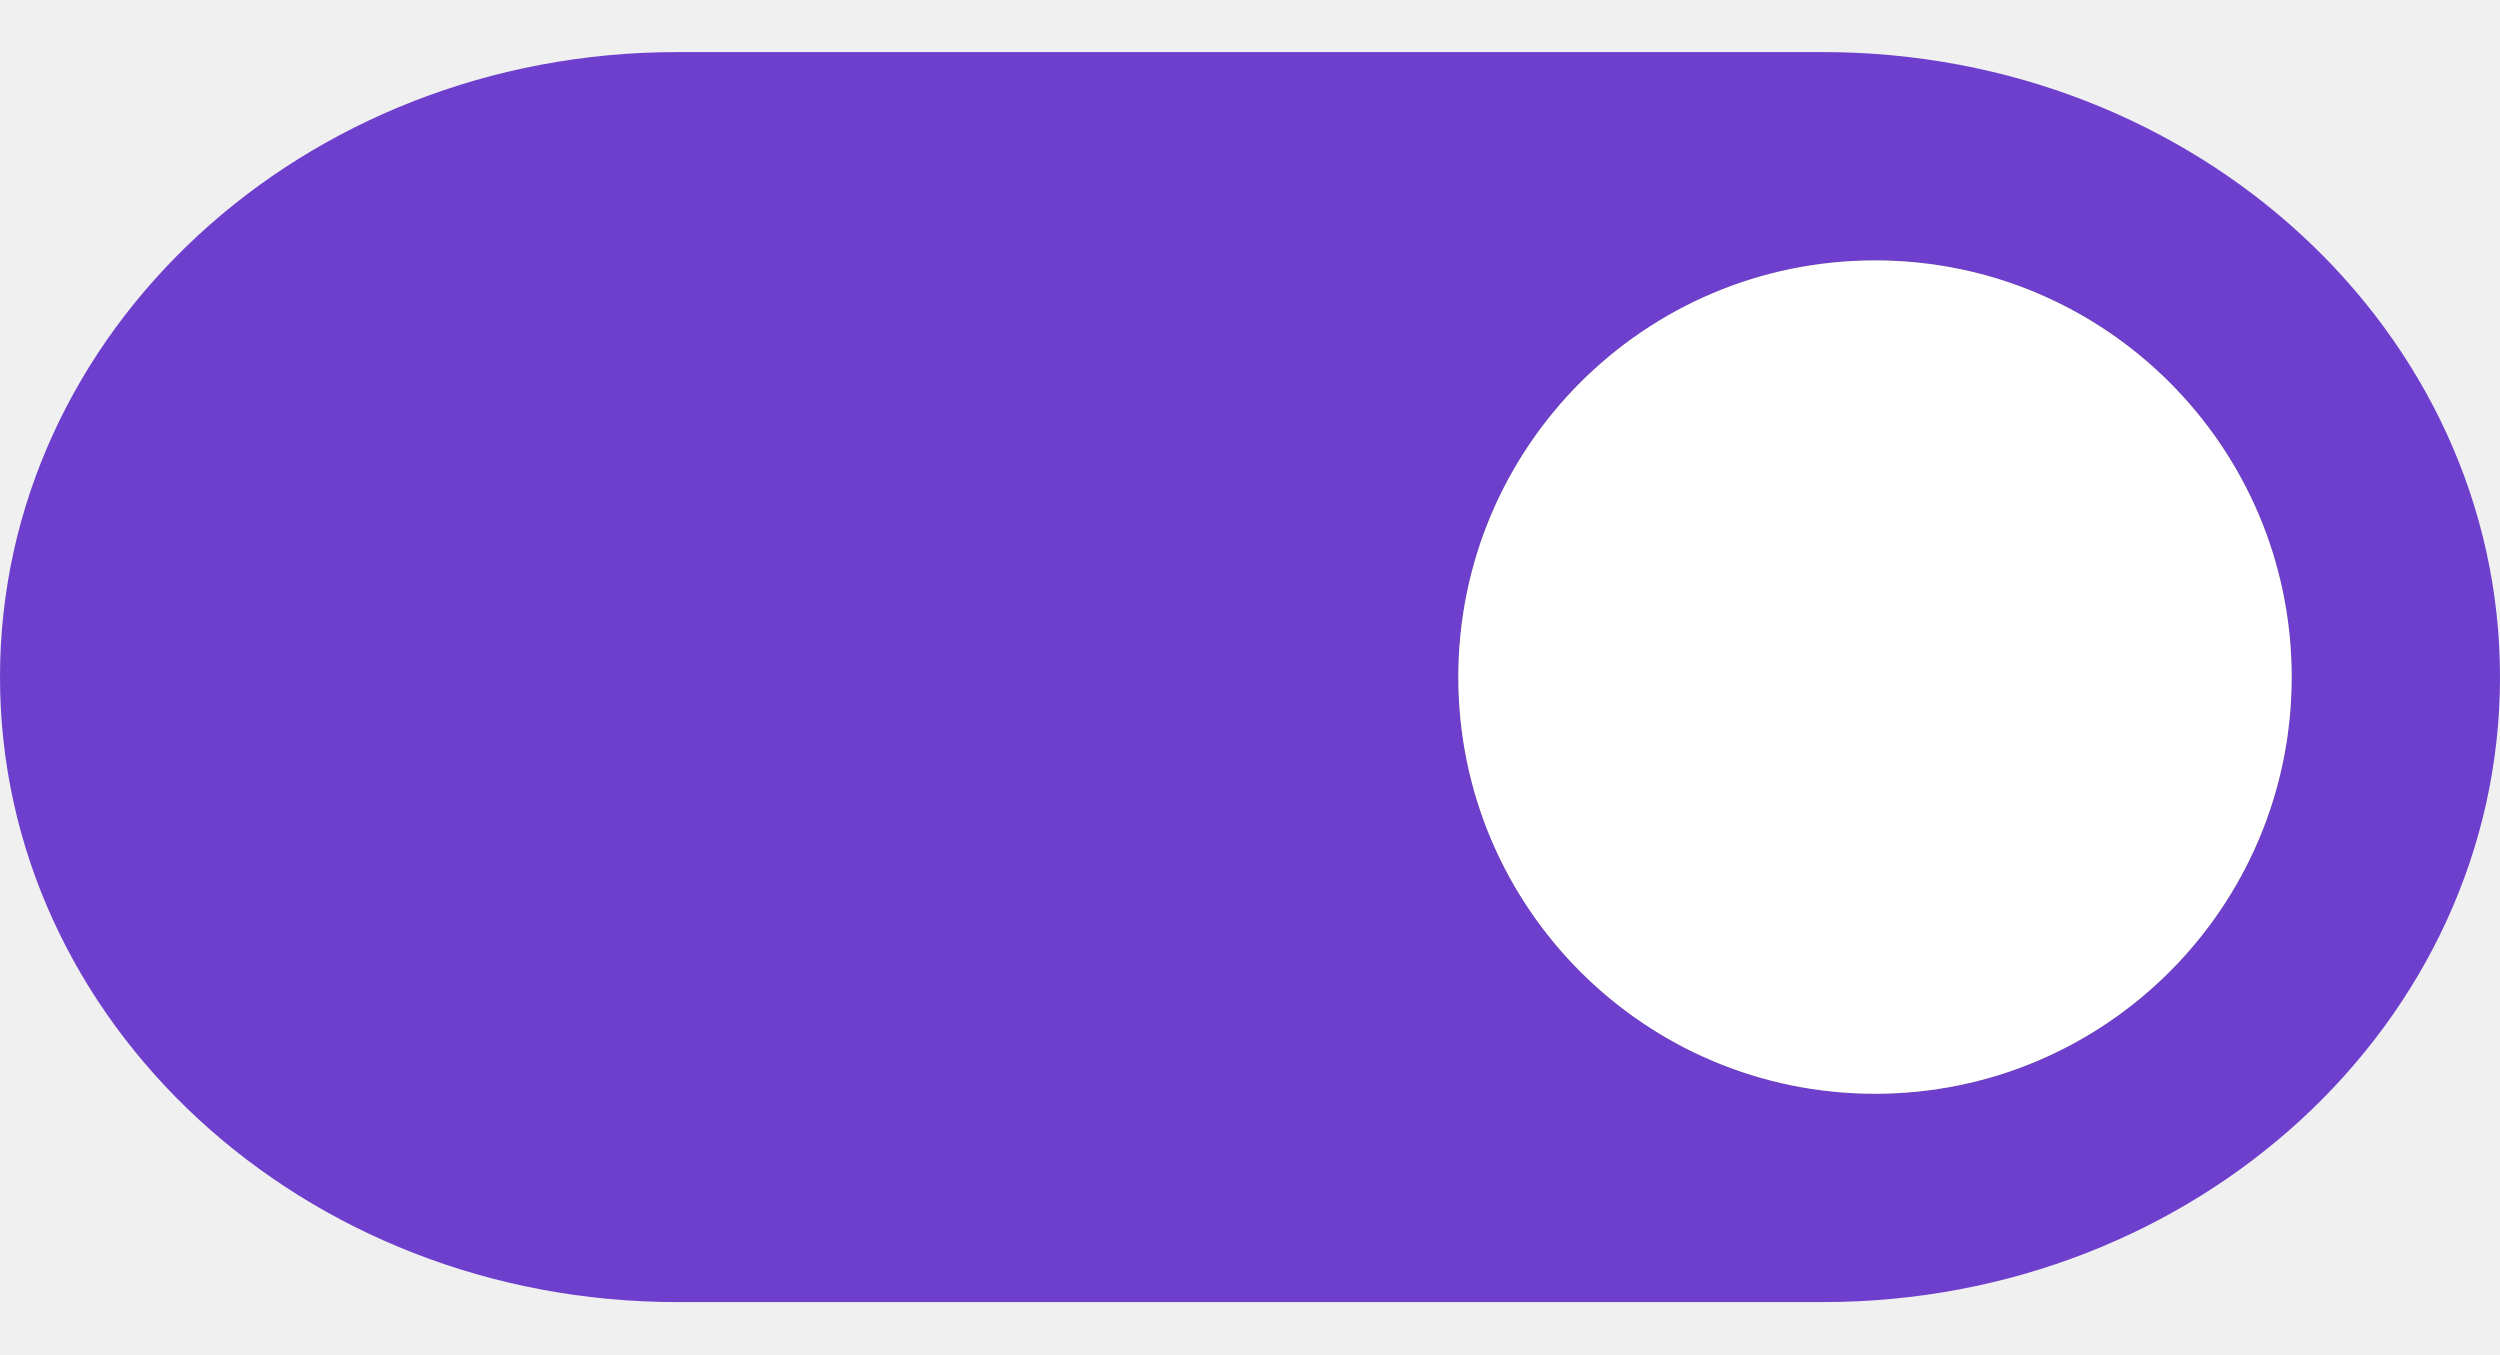
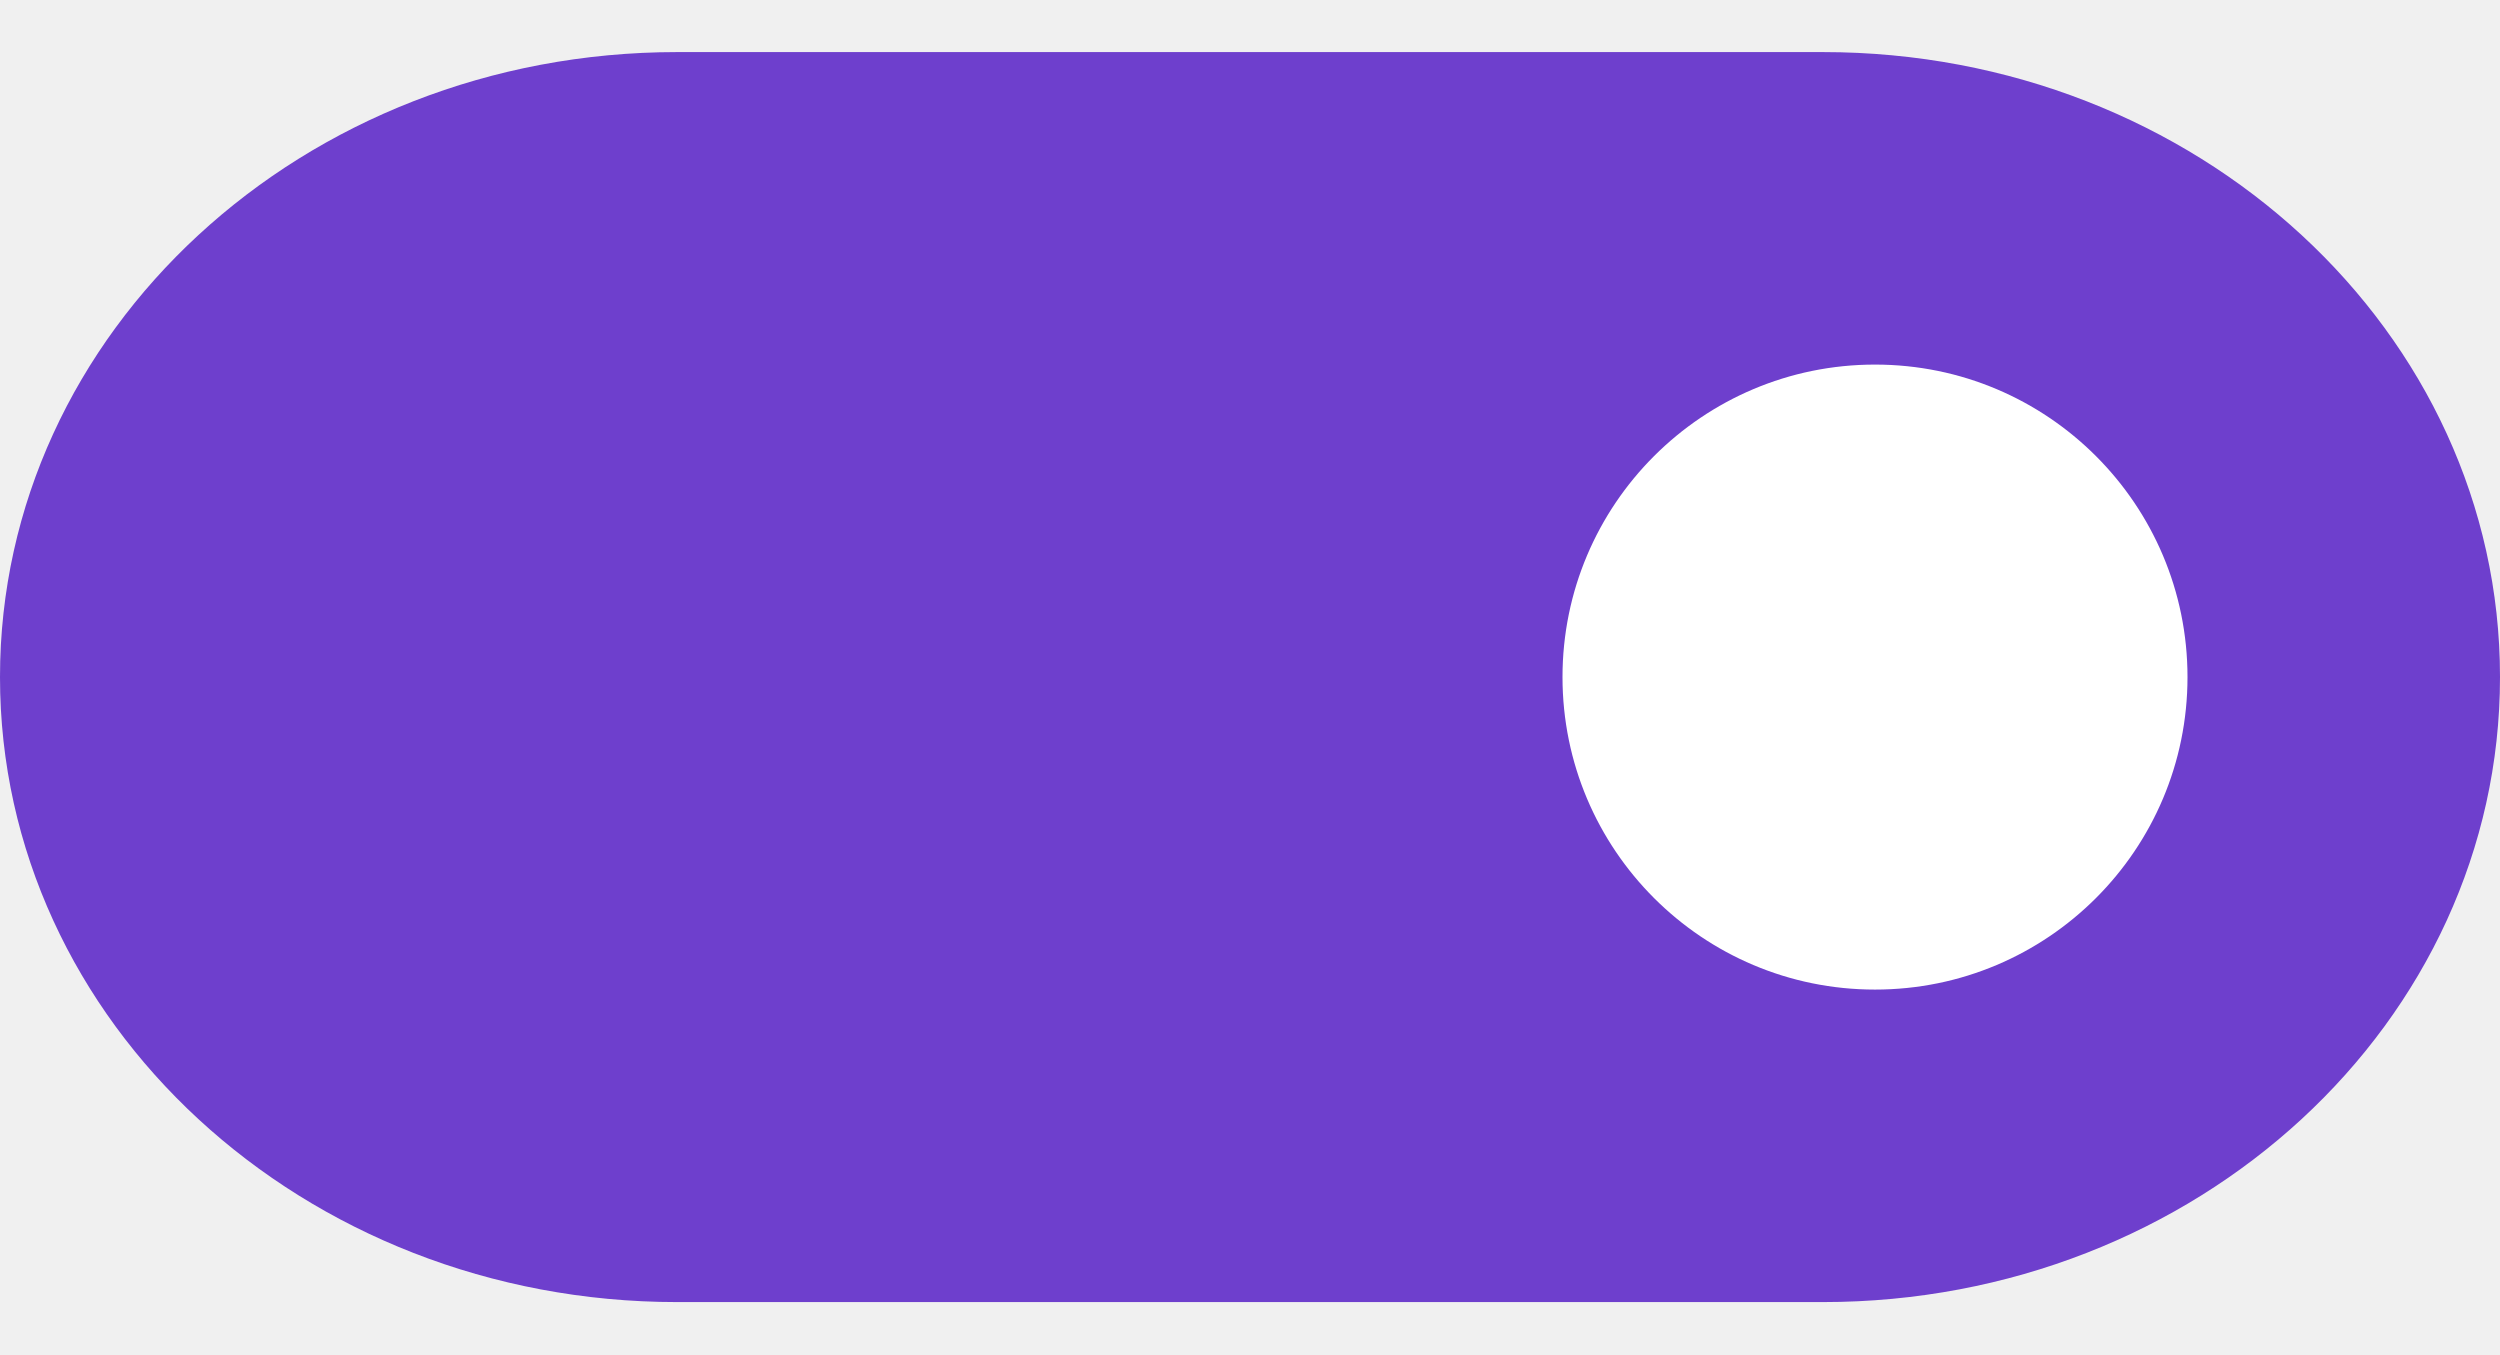
<svg xmlns="http://www.w3.org/2000/svg" width="48" height="26" viewBox="0 0 48 26" version="1.1" id="svg15">
  <defs id="defs11">
    <style id="style2">
      .cls-1 {
        fill: #979797;
      }

      .cls-2 {
        filter: url(#filter);
      }
    </style>
    <filter id="filter" x="2" y="2" width="22" height="22" filterUnits="userSpaceOnUse">
      <feFlood result="flood" flood-color="#fff" id="feFlood4" />
      <feComposite result="composite" operator="in" in2="SourceGraphic" id="feComposite6" />
      <feBlend result="blend" in2="SourceGraphic" id="feBlend8" />
    </filter>
  </defs>
  <rect id="Dikdörtgen_1" data-name="Dikdörtgen 1" class="cls-1" width="48" height="24" rx="13" ry="12" x="-48" y="-25" style="stroke-width:0.961;fill:#6e3fcd;fill-opacity:1" transform="scale(-1)" />
-   <circle id="Elips_2" data-name="Elips 2" class="cls-2" cx="13" cy="13" r="11" transform="matrix(-0.7272727,0,0,-0.7272727,45.45455,22.45455)" />
+   <rect style="opacity:1;fill:#ffffff;stroke-width:1.484" id="rect1350" width="12" height="12" x="30" y="7" rx="6" ry="6" />
</svg>
